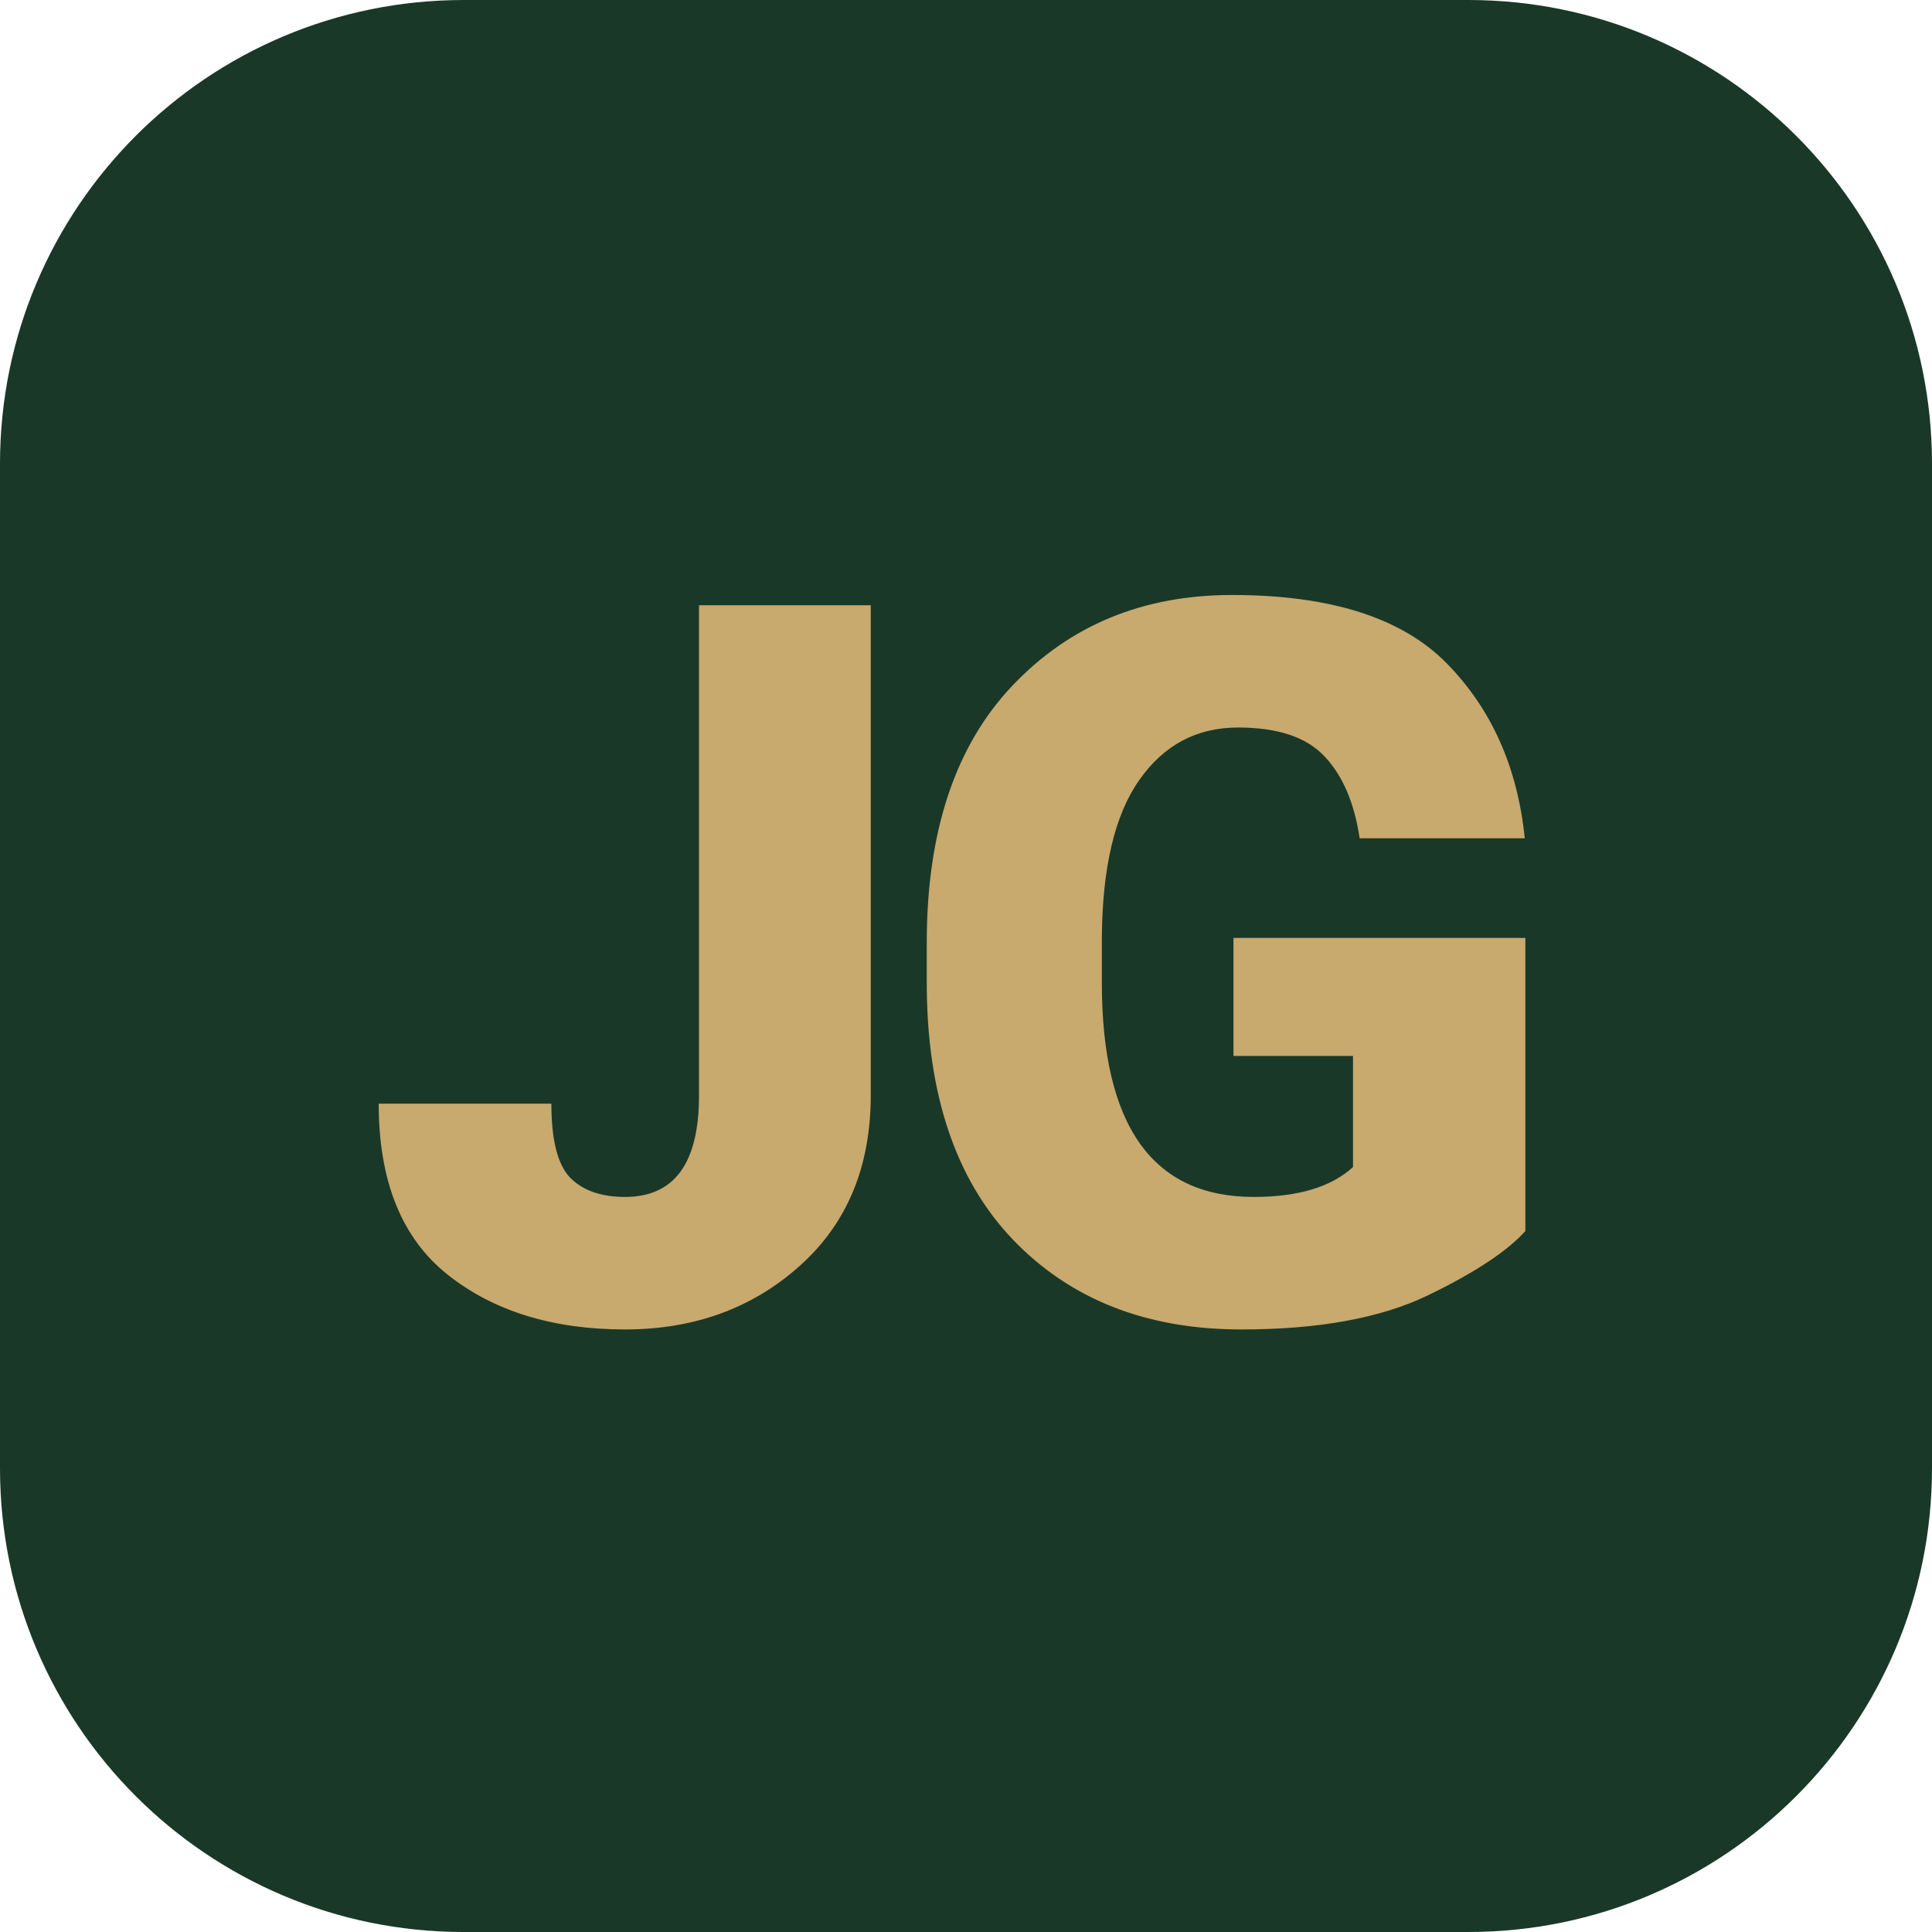
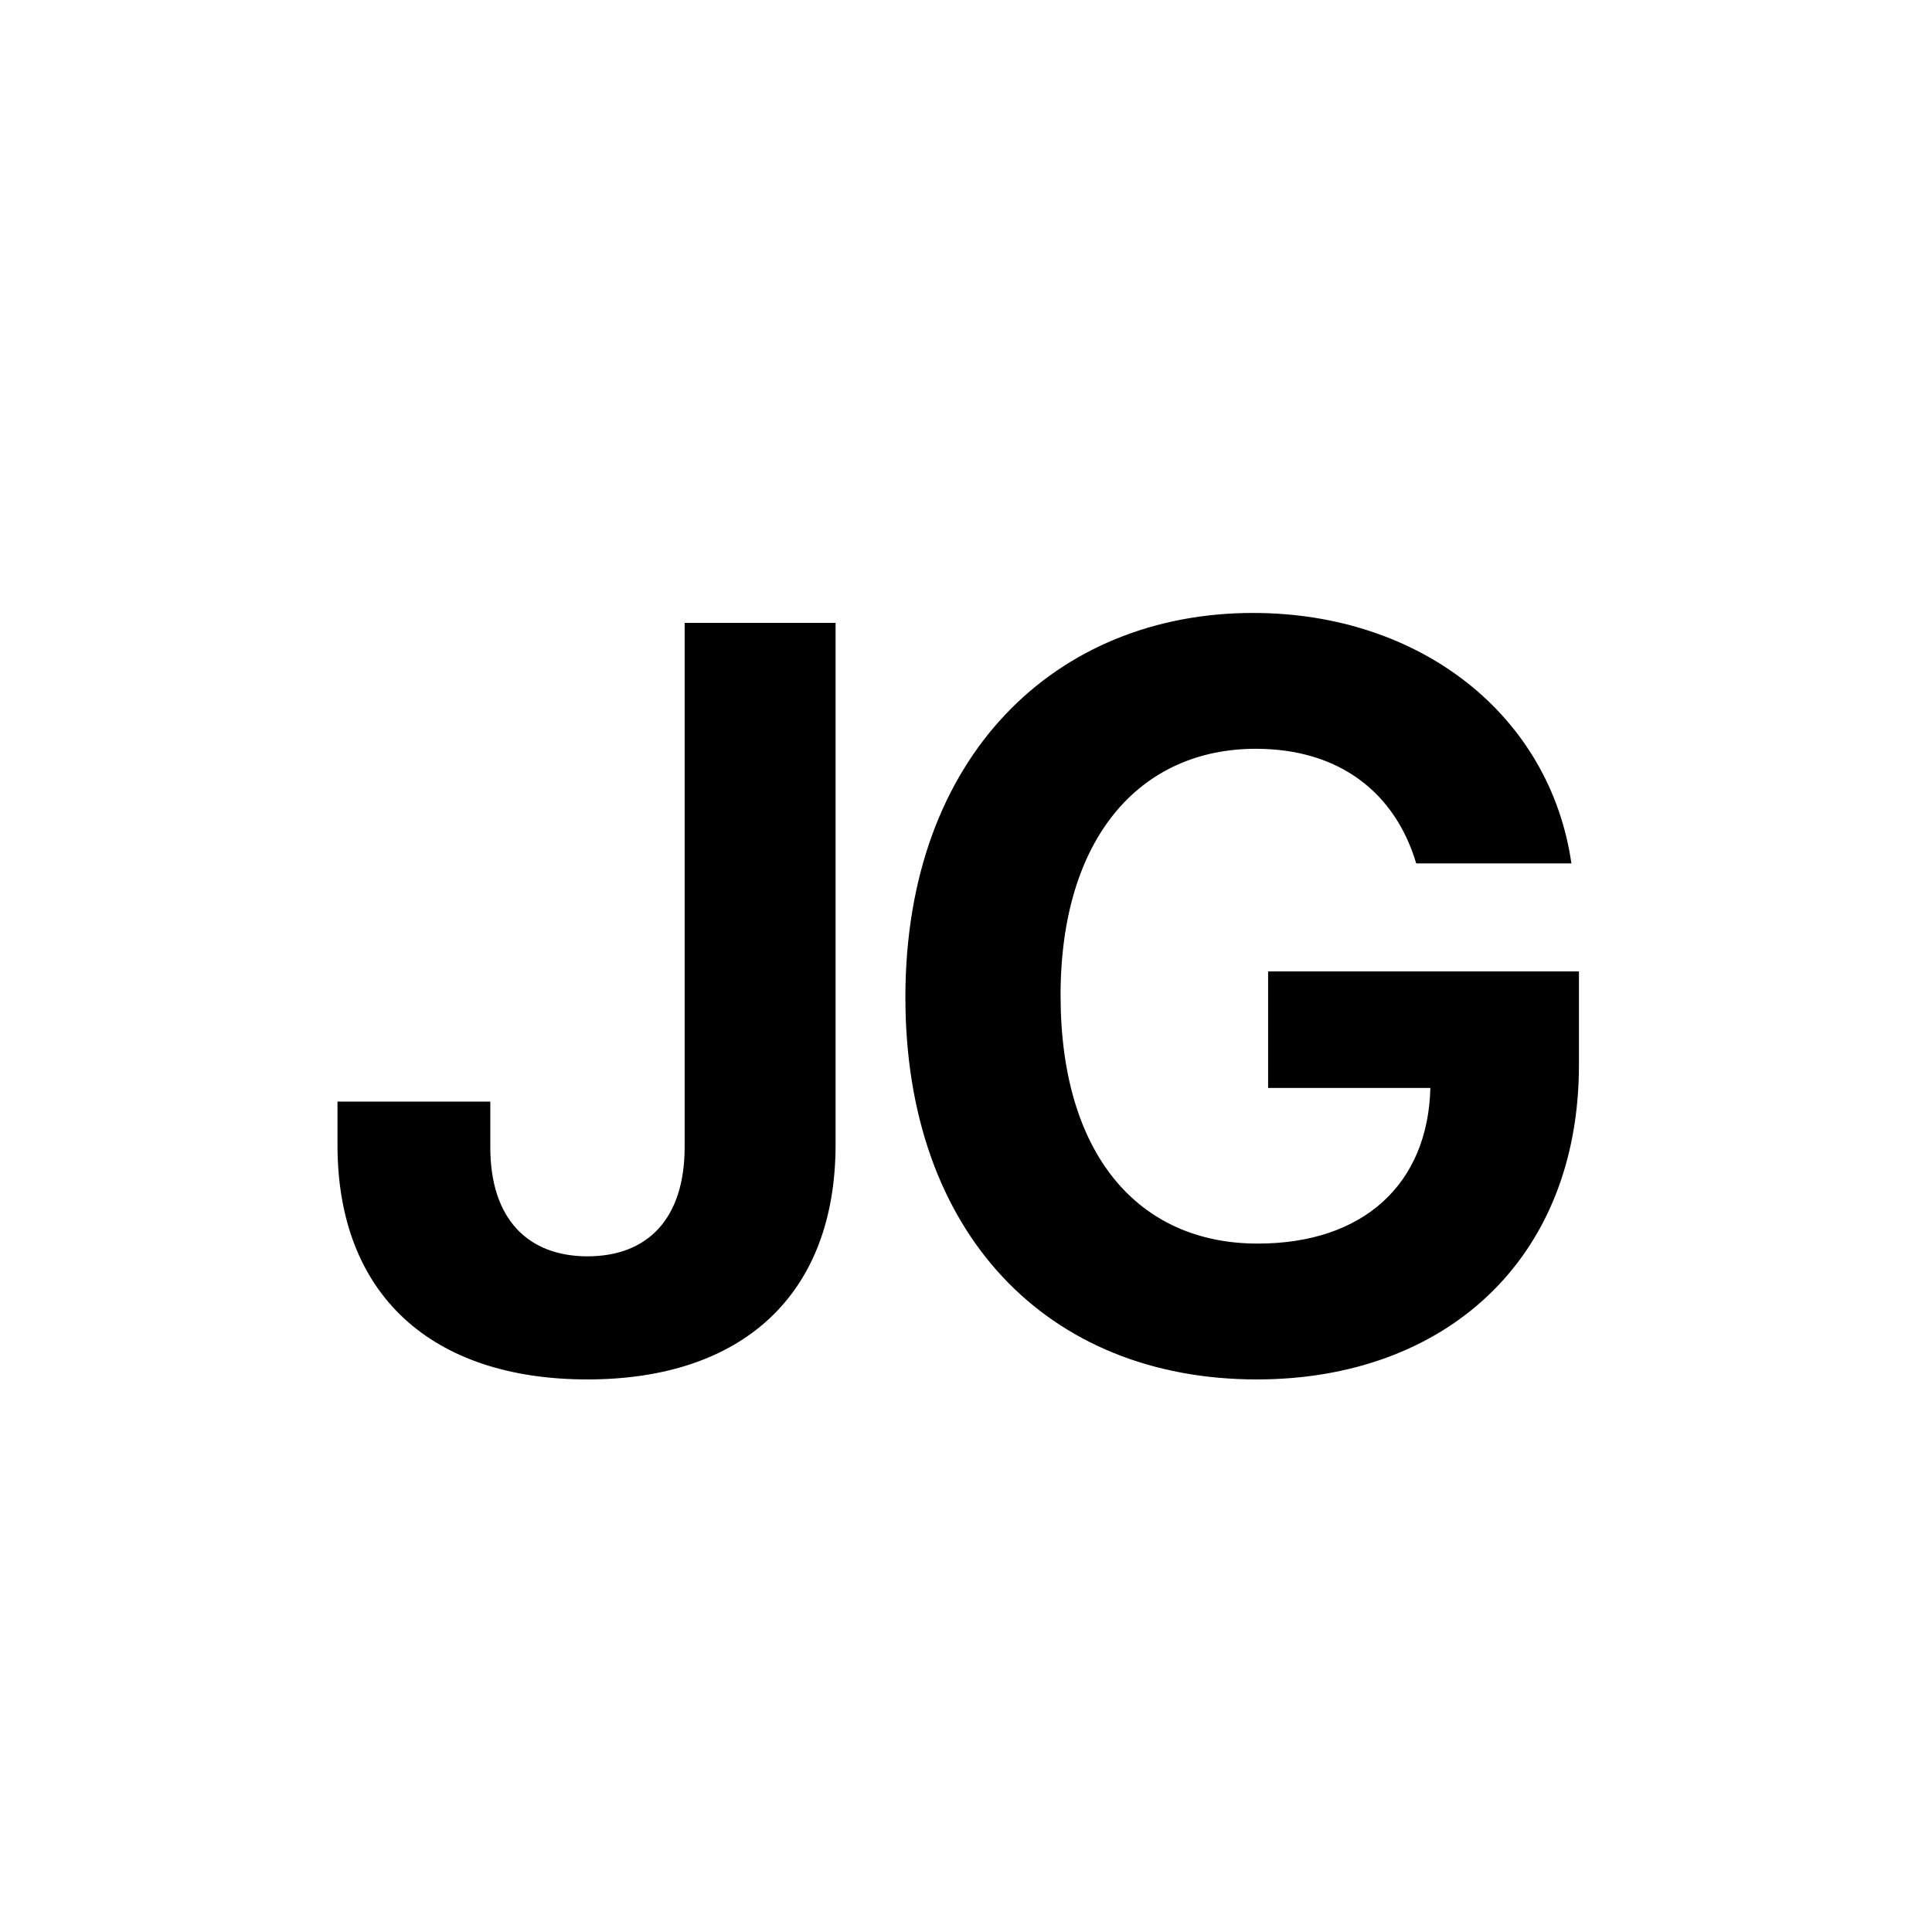
- <svg xmlns="http://www.w3.org/2000/svg" viewBox="0 0 100 100">
-   <rect width="100" height="100" rx="24" fill="#1a3828" />
-   <text x="50%" y="54%" font-family="system-ui, -apple-system, BlinkMacSystemFont, 'Segoe UI', Roboto, sans-serif" font-weight="800" font-size="52" fill="#c8a96e" text-anchor="middle" dominant-baseline="middle" letter-spacing="-2">JG</text>
+ <svg xmlns="http://www.w3.org/2000/svg" viewBox="0 0 64 64" width="64" height="64">
+   <text x="32" y="33" text-anchor="middle" dominant-baseline="central" font-family="Inter, 'Helvetica Neue', Helvetica, Arial, system-ui, sans-serif" font-size="34" font-weight="700" letter-spacing="-1.5" fill="#000000">JG</text>
</svg>
